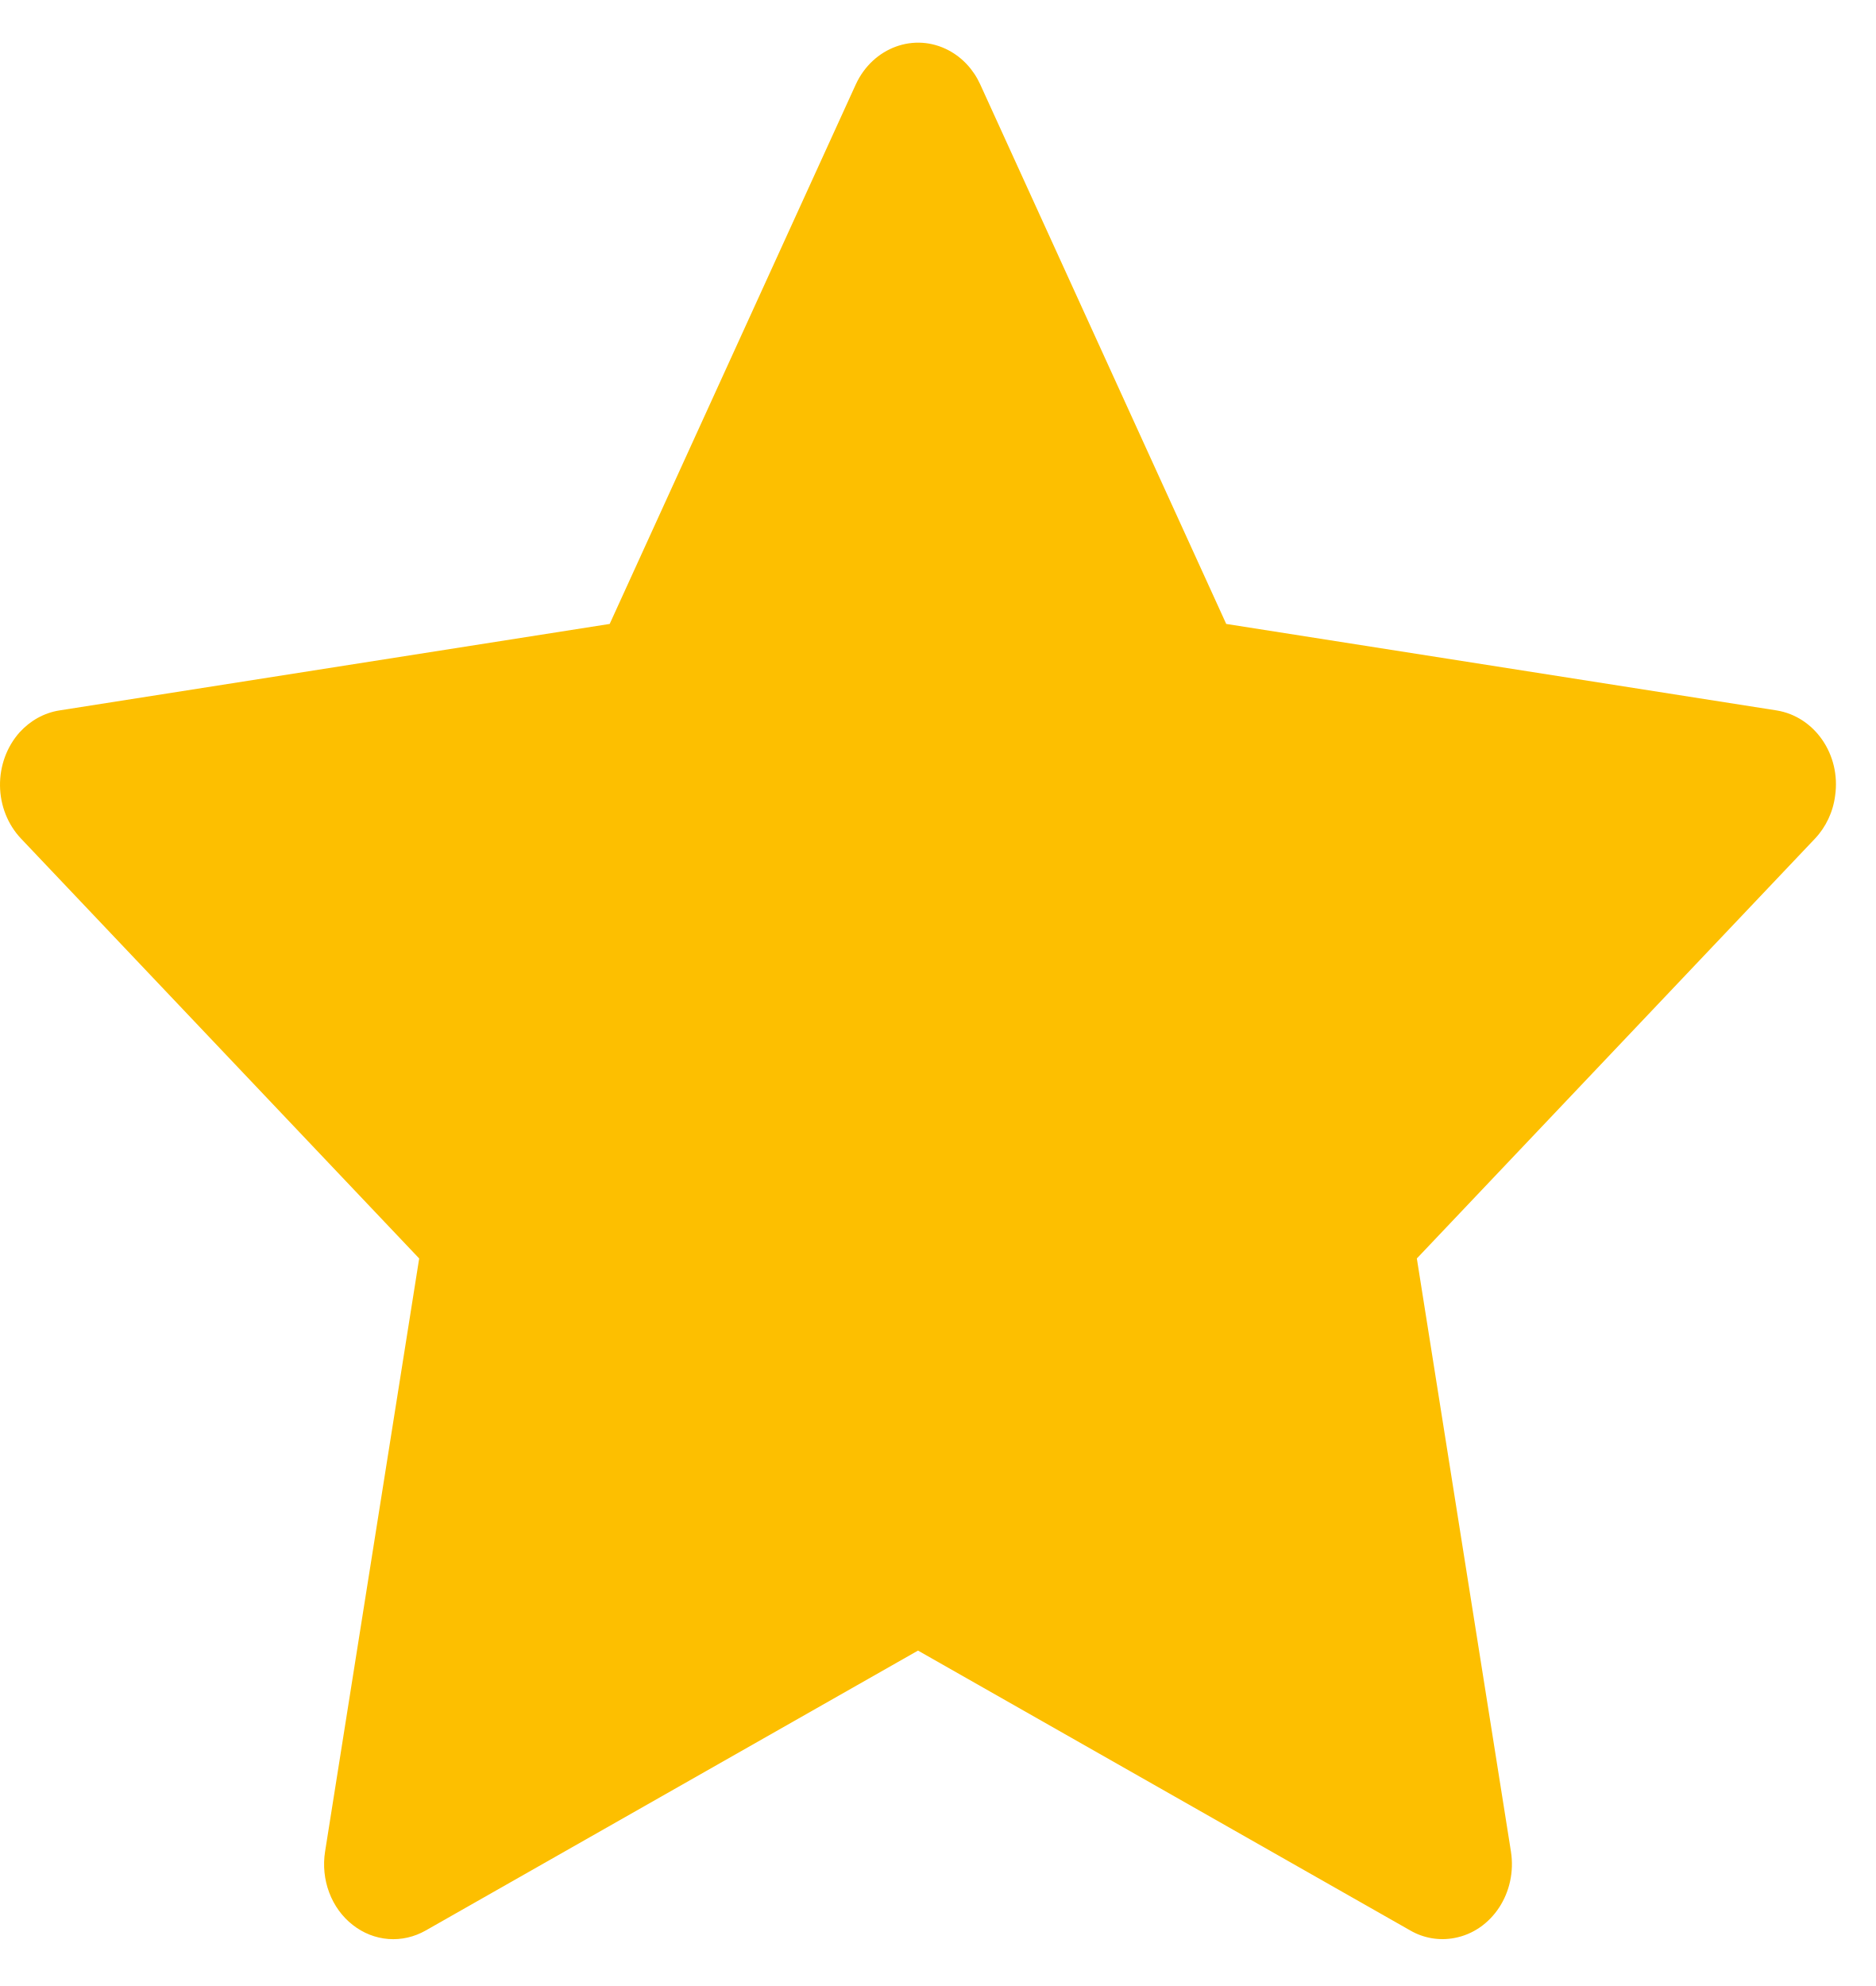
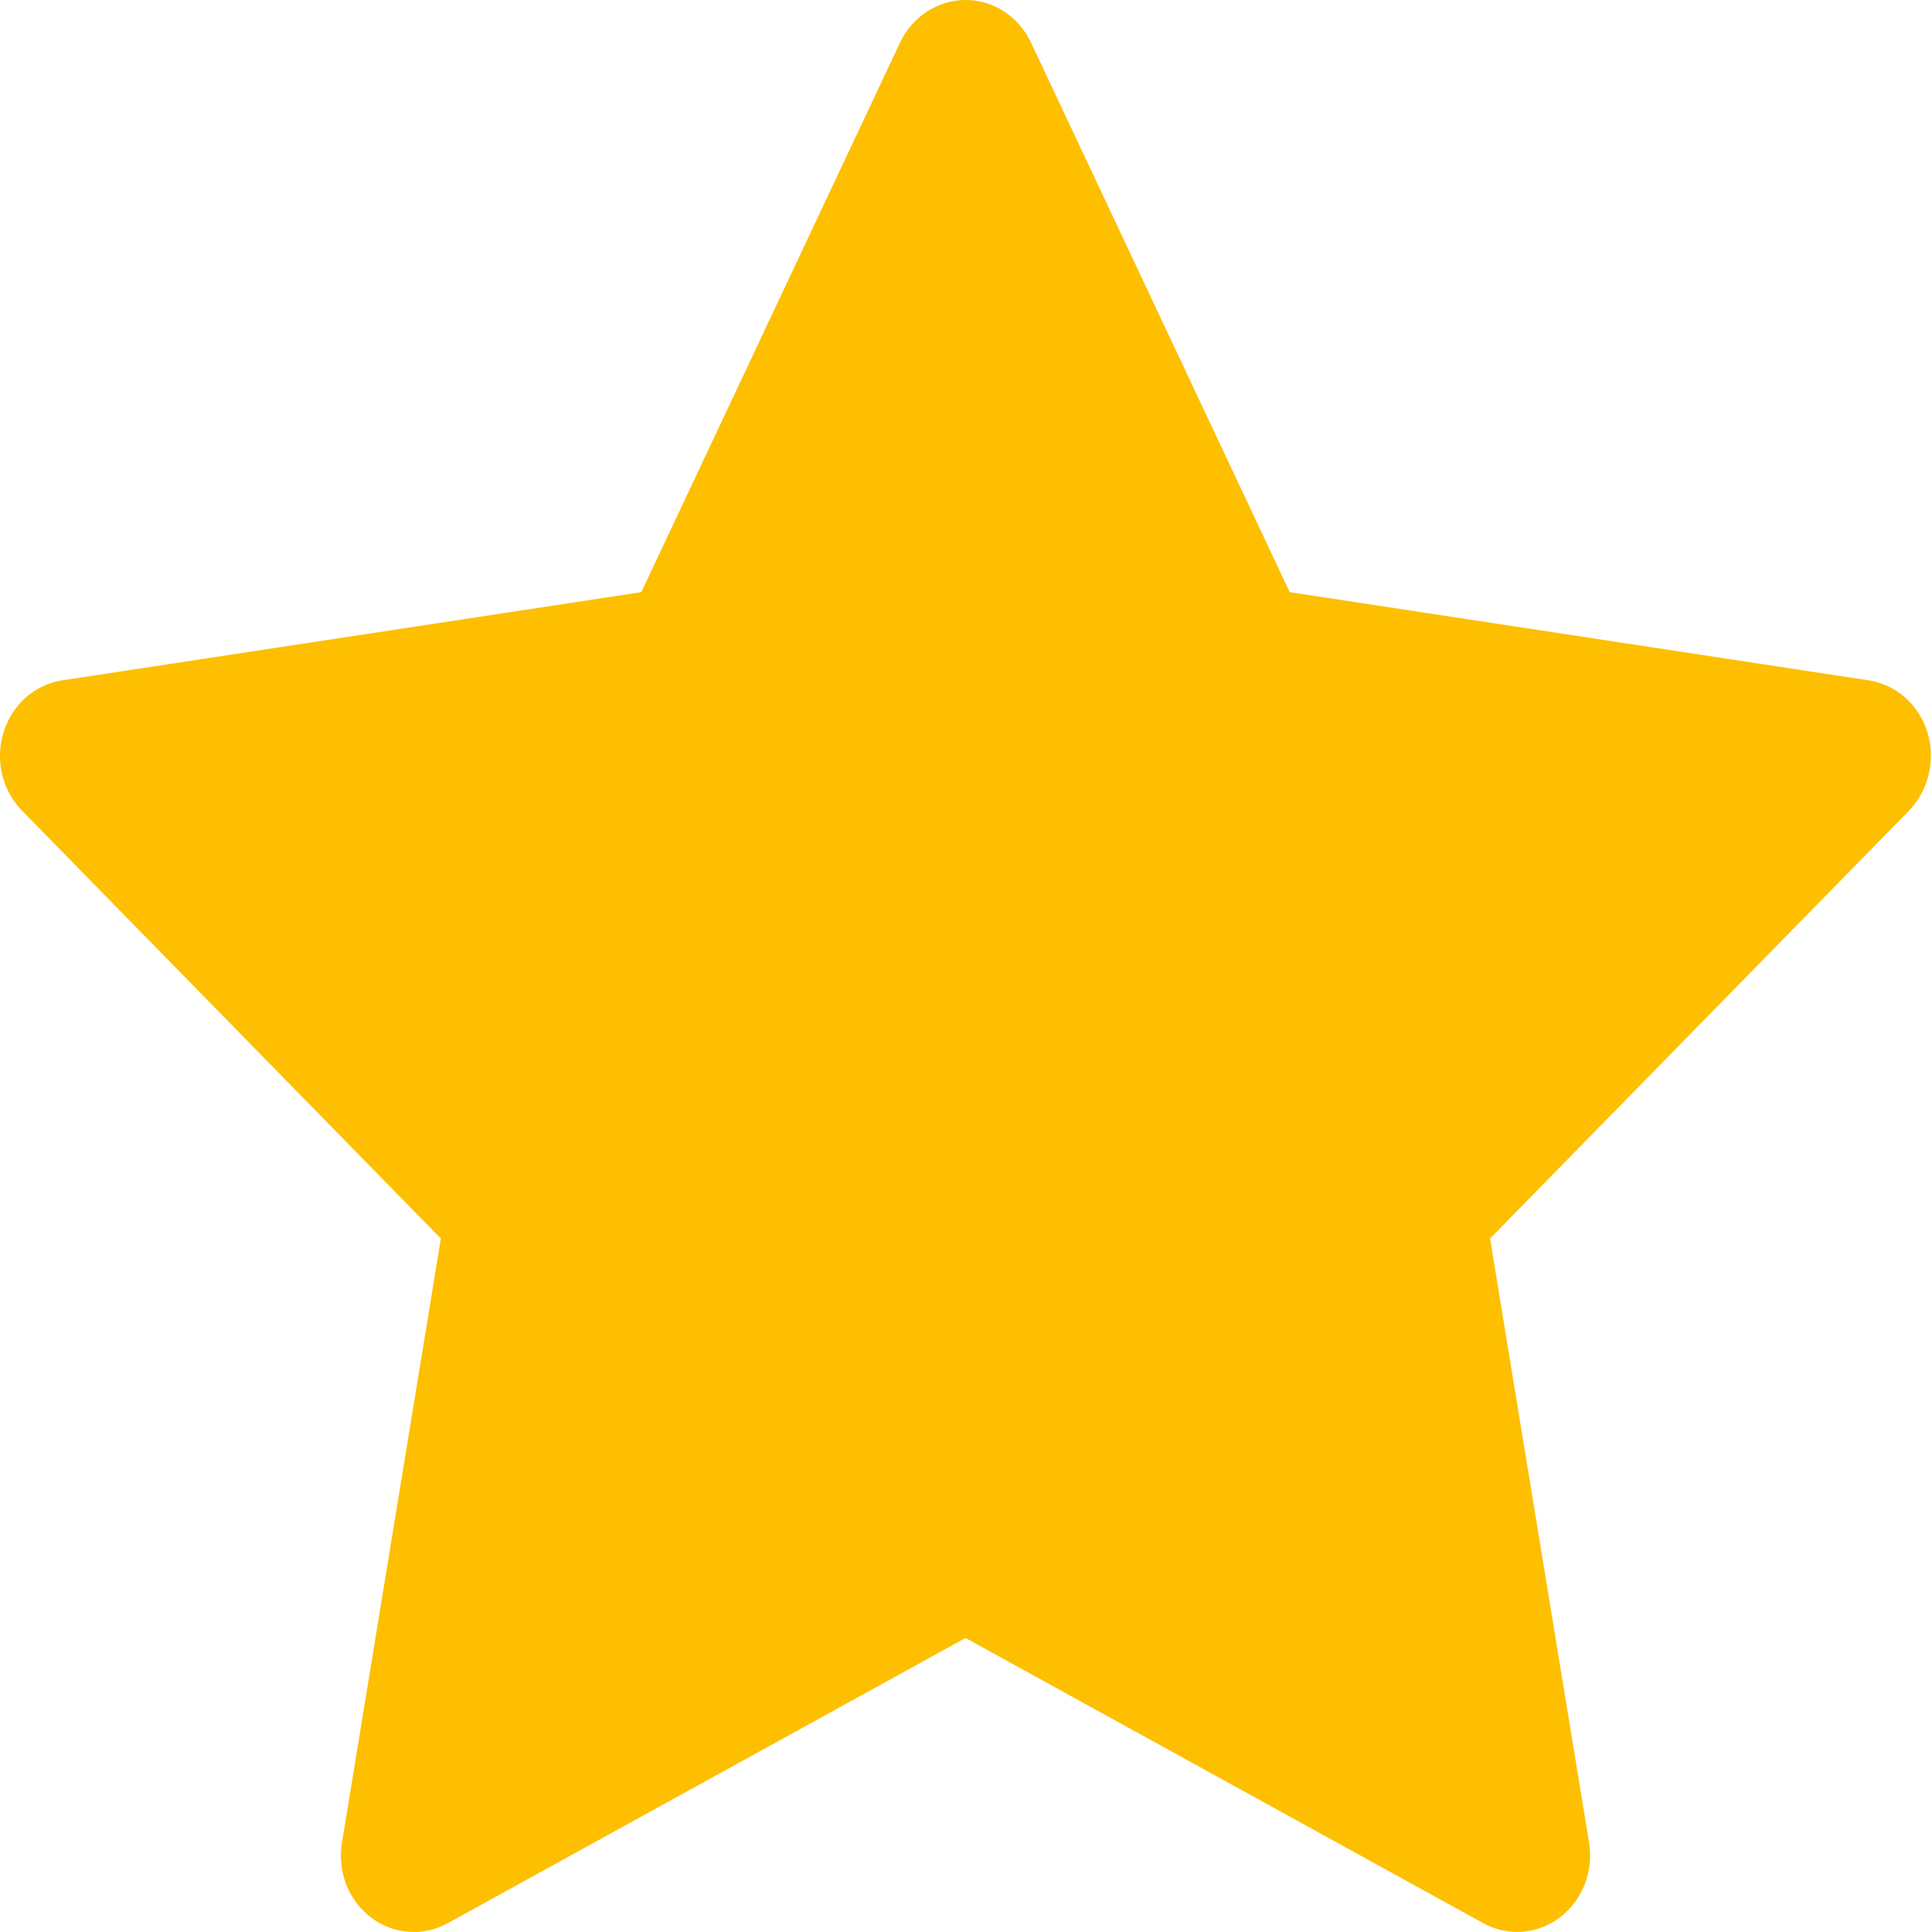
- <svg xmlns="http://www.w3.org/2000/svg" width="17" height="18" viewBox="0 0 17 18" fill="none">
-   <path d="M16.106 6.439L11.116 5.655L8.886 0.765C8.825 0.631 8.725 0.523 8.601 0.457C8.29 0.291 7.913 0.429 7.758 0.765L5.527 5.655L0.538 6.439C0.4 6.461 0.275 6.531 0.178 6.637C0.062 6.767 -0.002 6.941 5.53104e-05 7.121C0.002 7.302 0.071 7.474 0.19 7.6L3.8 11.406L2.947 16.781C2.927 16.906 2.94 17.035 2.984 17.152C3.028 17.27 3.102 17.372 3.197 17.446C3.292 17.521 3.404 17.565 3.521 17.574C3.638 17.583 3.755 17.556 3.859 17.497L8.322 14.96L12.785 17.497C12.906 17.567 13.048 17.591 13.184 17.565C13.526 17.502 13.755 17.151 13.697 16.781L12.844 11.406L16.454 7.6C16.552 7.496 16.617 7.36 16.636 7.211C16.689 6.839 16.45 6.495 16.106 6.439V6.439Z" fill="#FDBF00" />
+ <svg xmlns="http://www.w3.org/2000/svg" width="16" height="16" viewBox="0 0 16 16" fill="none">
+   <path d="M15.474 5.634L10.681 4.904L8.538 0.352C8.479 0.228 8.383 0.127 8.264 0.065C7.965 -0.089 7.603 0.04 7.454 0.352L5.311 4.904L0.517 5.634C0.385 5.654 0.264 5.719 0.171 5.818C0.06 5.938 -0.002 6.101 5.31422e-05 6.269C0.002 6.437 0.068 6.597 0.183 6.714L3.651 10.257L2.832 15.26C2.813 15.377 2.825 15.496 2.867 15.606C2.91 15.715 2.98 15.81 3.072 15.879C3.163 15.949 3.271 15.99 3.383 15.998C3.496 16.007 3.608 15.982 3.708 15.927L7.996 13.565L12.284 15.927C12.401 15.992 12.537 16.014 12.667 15.99C12.995 15.931 13.216 15.604 13.16 15.26L12.34 10.257L15.809 6.714C15.903 6.617 15.965 6.491 15.984 6.352C16.035 6.006 15.805 5.685 15.474 5.634Z" fill="#FDBF00" />
</svg>
